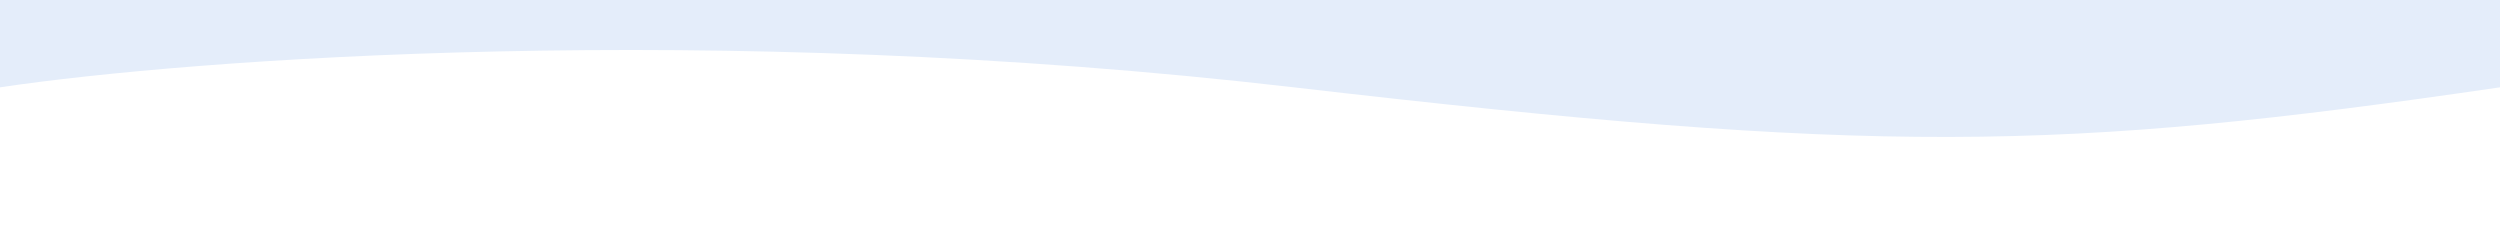
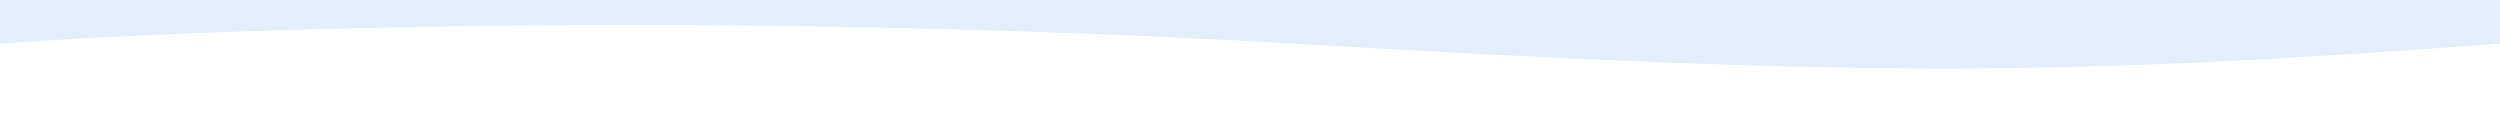
- <svg xmlns="http://www.w3.org/2000/svg" width="800" height="80" viewBox="0 0 800 80" fill="none">
-   <rect width="800" height="80" fill="#E4EDFA" />
-   <path d="M413.98 27.942C227.648 6.314 60.355 18.93 0 27.942V80H800V27.942C658.297 48.666 600.312 49.571 413.98 27.942Z" fill="#ffffff" />
+ <svg xmlns="http://www.w3.org/2000/svg" width="800" height="40" viewBox="0 0 800 40" fill="none">
+   <rect width="800" height="40" fill="#E4EDFA" />
+   <path d="M413.98 13.971C227.648 3.157 60.355 9.465 0 13.971V40H800V13.971C658.297 24.333 600.312 24.785 413.98 13.971Z" fill="#ffffff" />
</svg>
